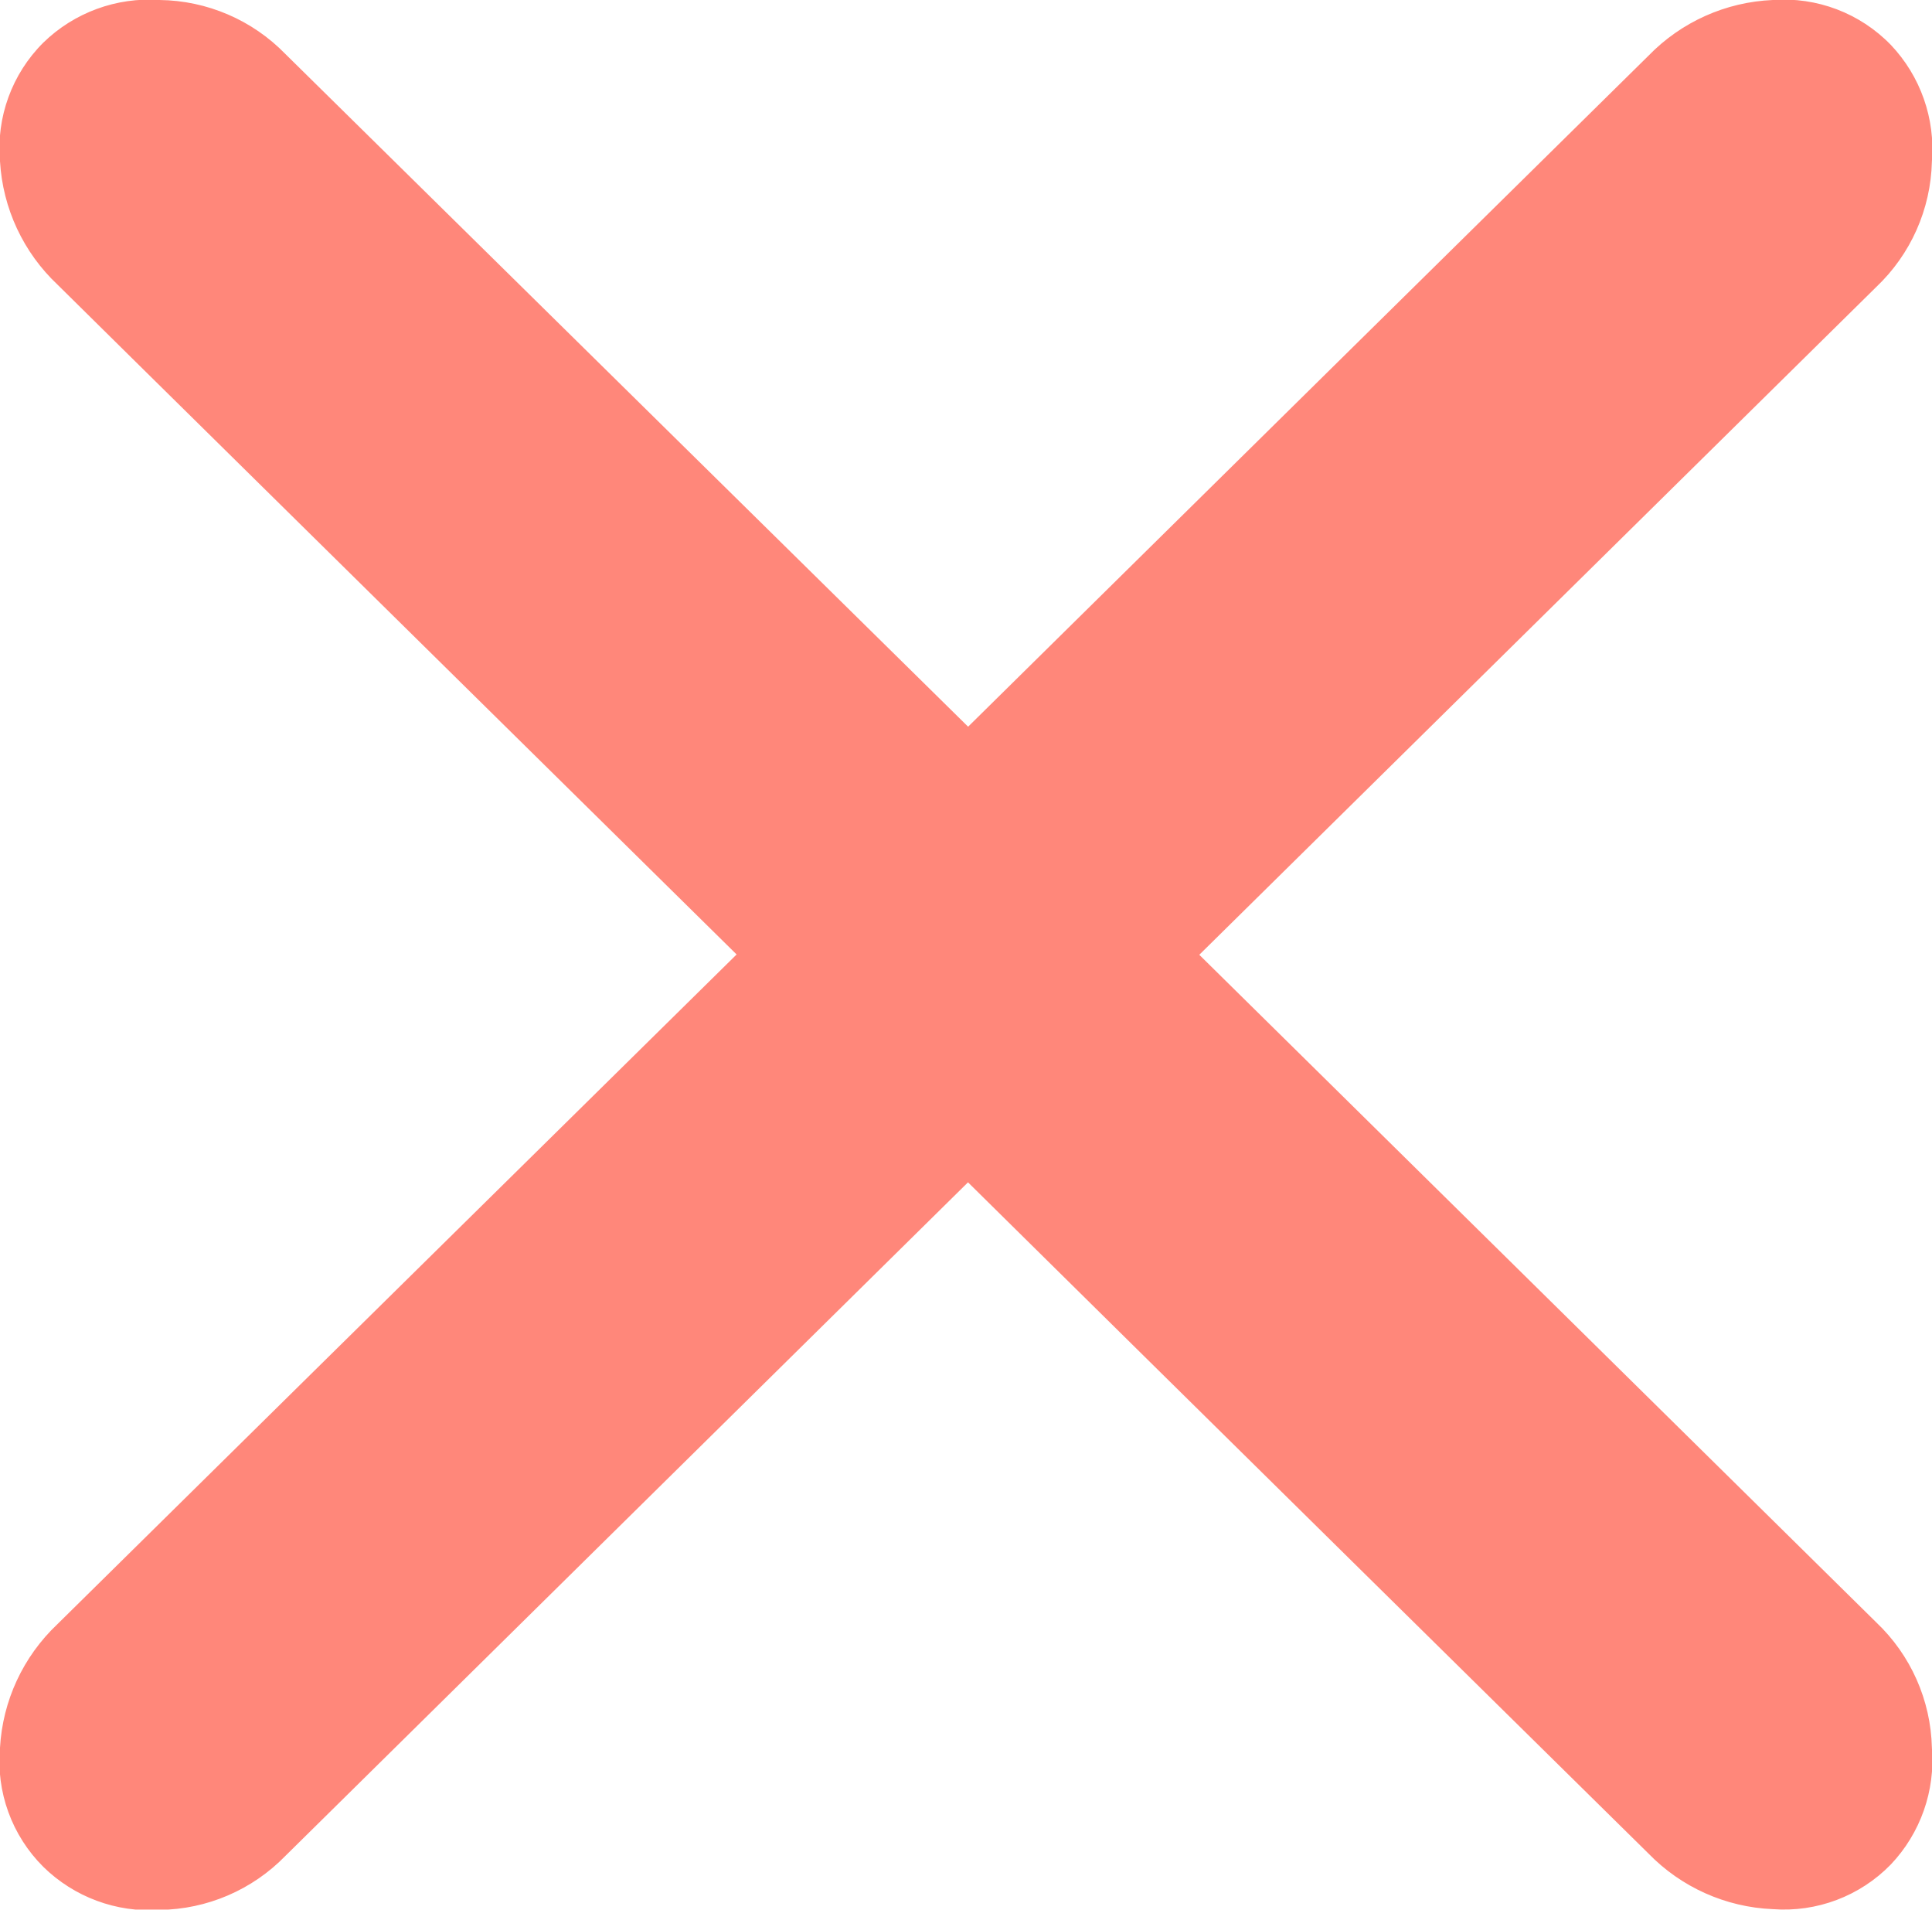
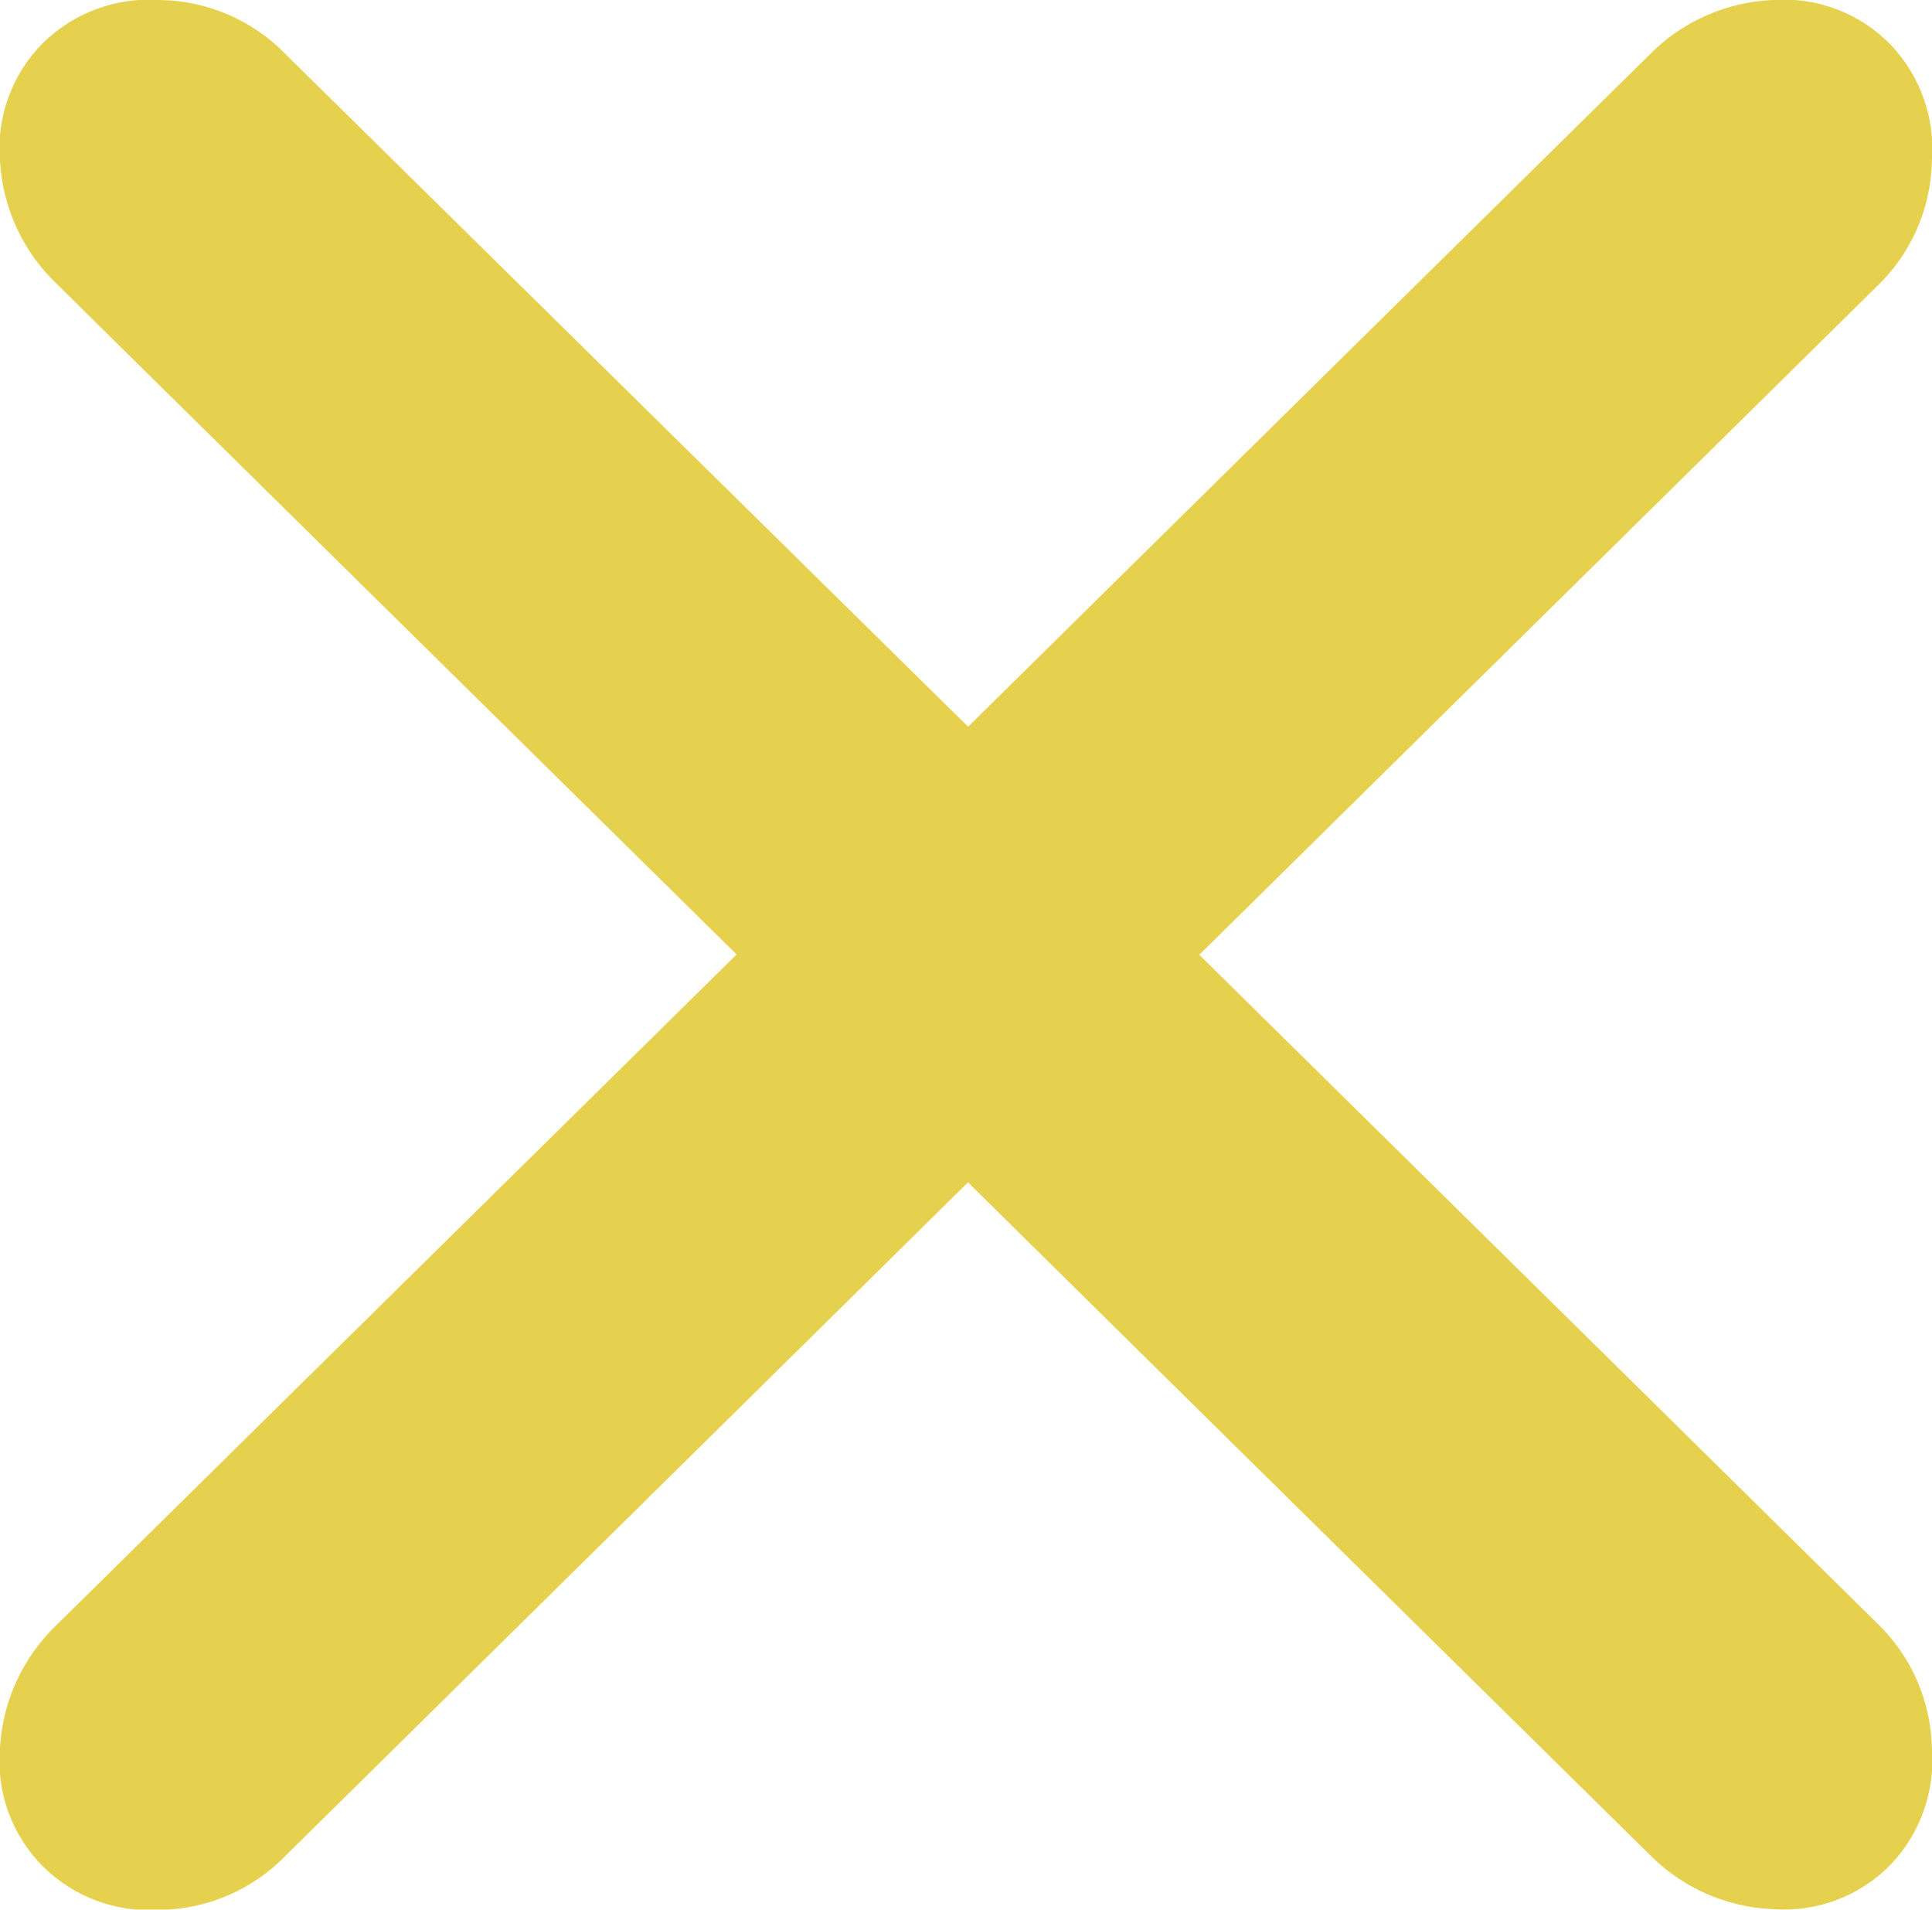
<svg xmlns="http://www.w3.org/2000/svg" width="17.851" height="17.64" viewBox="0 0 17.851 17.64">
  <defs>
    <clipPath id="clip-path">
-       <rect id="rectangle_28" data-name="rectangle 28" width="17.851" height="17.64" transform="translate(0 0)" fill="#FF877A" />
+       <rect id="rectangle_28" data-name="rectangle 28" width="17.851" height="17.64" transform="translate(0 0)" fill="#e6d14e" />
    </clipPath>
  </defs>
  <g id="group_41" data-name="group 41" transform="translate(0 0)">
    <g id="group_39" data-name="group 39" transform="translate(0 0)" clip-path="url(#clip-path)">
-       <path id="path_168" data-name="path 168" d="M17.336,14.987a1.648,1.648,0,0,1,.514,1.157,1.4,1.4,0,0,1-.38,1.08,1.377,1.377,0,0,1-1.091.412,1.7,1.7,0,0,1-1.148-.514c-.28-.275-4.912-4.841-6.287-6.2L2.638,17.143a1.648,1.648,0,0,1-1.165.5A1.4,1.4,0,0,1,.4,17.245a1.376,1.376,0,0,1-.4-1.1,1.7,1.7,0,0,1,.53-1.141c.226-.224,3.982-3.926,6.276-6.187C4.515,6.558.759,2.856.533,2.631A1.7,1.7,0,0,1,0,1.49,1.376,1.376,0,0,1,.4.394,1.4,1.4,0,0,1,1.474,0,1.648,1.648,0,0,1,2.638.5L8.945,6.713C10.319,5.357,14.951.79,15.231.515A1.7,1.7,0,0,1,16.38,0,1.377,1.377,0,0,1,17.47.414a1.4,1.4,0,0,1,.38,1.08,1.648,1.648,0,0,1-.514,1.157L11.081,8.82Z" transform="translate(0 0)" fill="#FF877A" />
+       <path id="path_168" data-name="path 168" d="M17.336,14.987a1.648,1.648,0,0,1,.514,1.157,1.4,1.4,0,0,1-.38,1.08,1.377,1.377,0,0,1-1.091.412,1.7,1.7,0,0,1-1.148-.514c-.28-.275-4.912-4.841-6.287-6.2L2.638,17.143a1.648,1.648,0,0,1-1.165.5A1.4,1.4,0,0,1,.4,17.245a1.376,1.376,0,0,1-.4-1.1,1.7,1.7,0,0,1,.53-1.141c.226-.224,3.982-3.926,6.276-6.187C4.515,6.558.759,2.856.533,2.631A1.7,1.7,0,0,1,0,1.49,1.376,1.376,0,0,1,.4.394,1.4,1.4,0,0,1,1.474,0,1.648,1.648,0,0,1,2.638.5L8.945,6.713C10.319,5.357,14.951.79,15.231.515A1.7,1.7,0,0,1,16.38,0,1.377,1.377,0,0,1,17.47.414a1.4,1.4,0,0,1,.38,1.08,1.648,1.648,0,0,1-.514,1.157L11.081,8.82Z" transform="translate(0 0)" fill="#e6d14e" />
    </g>
  </g>
</svg>
